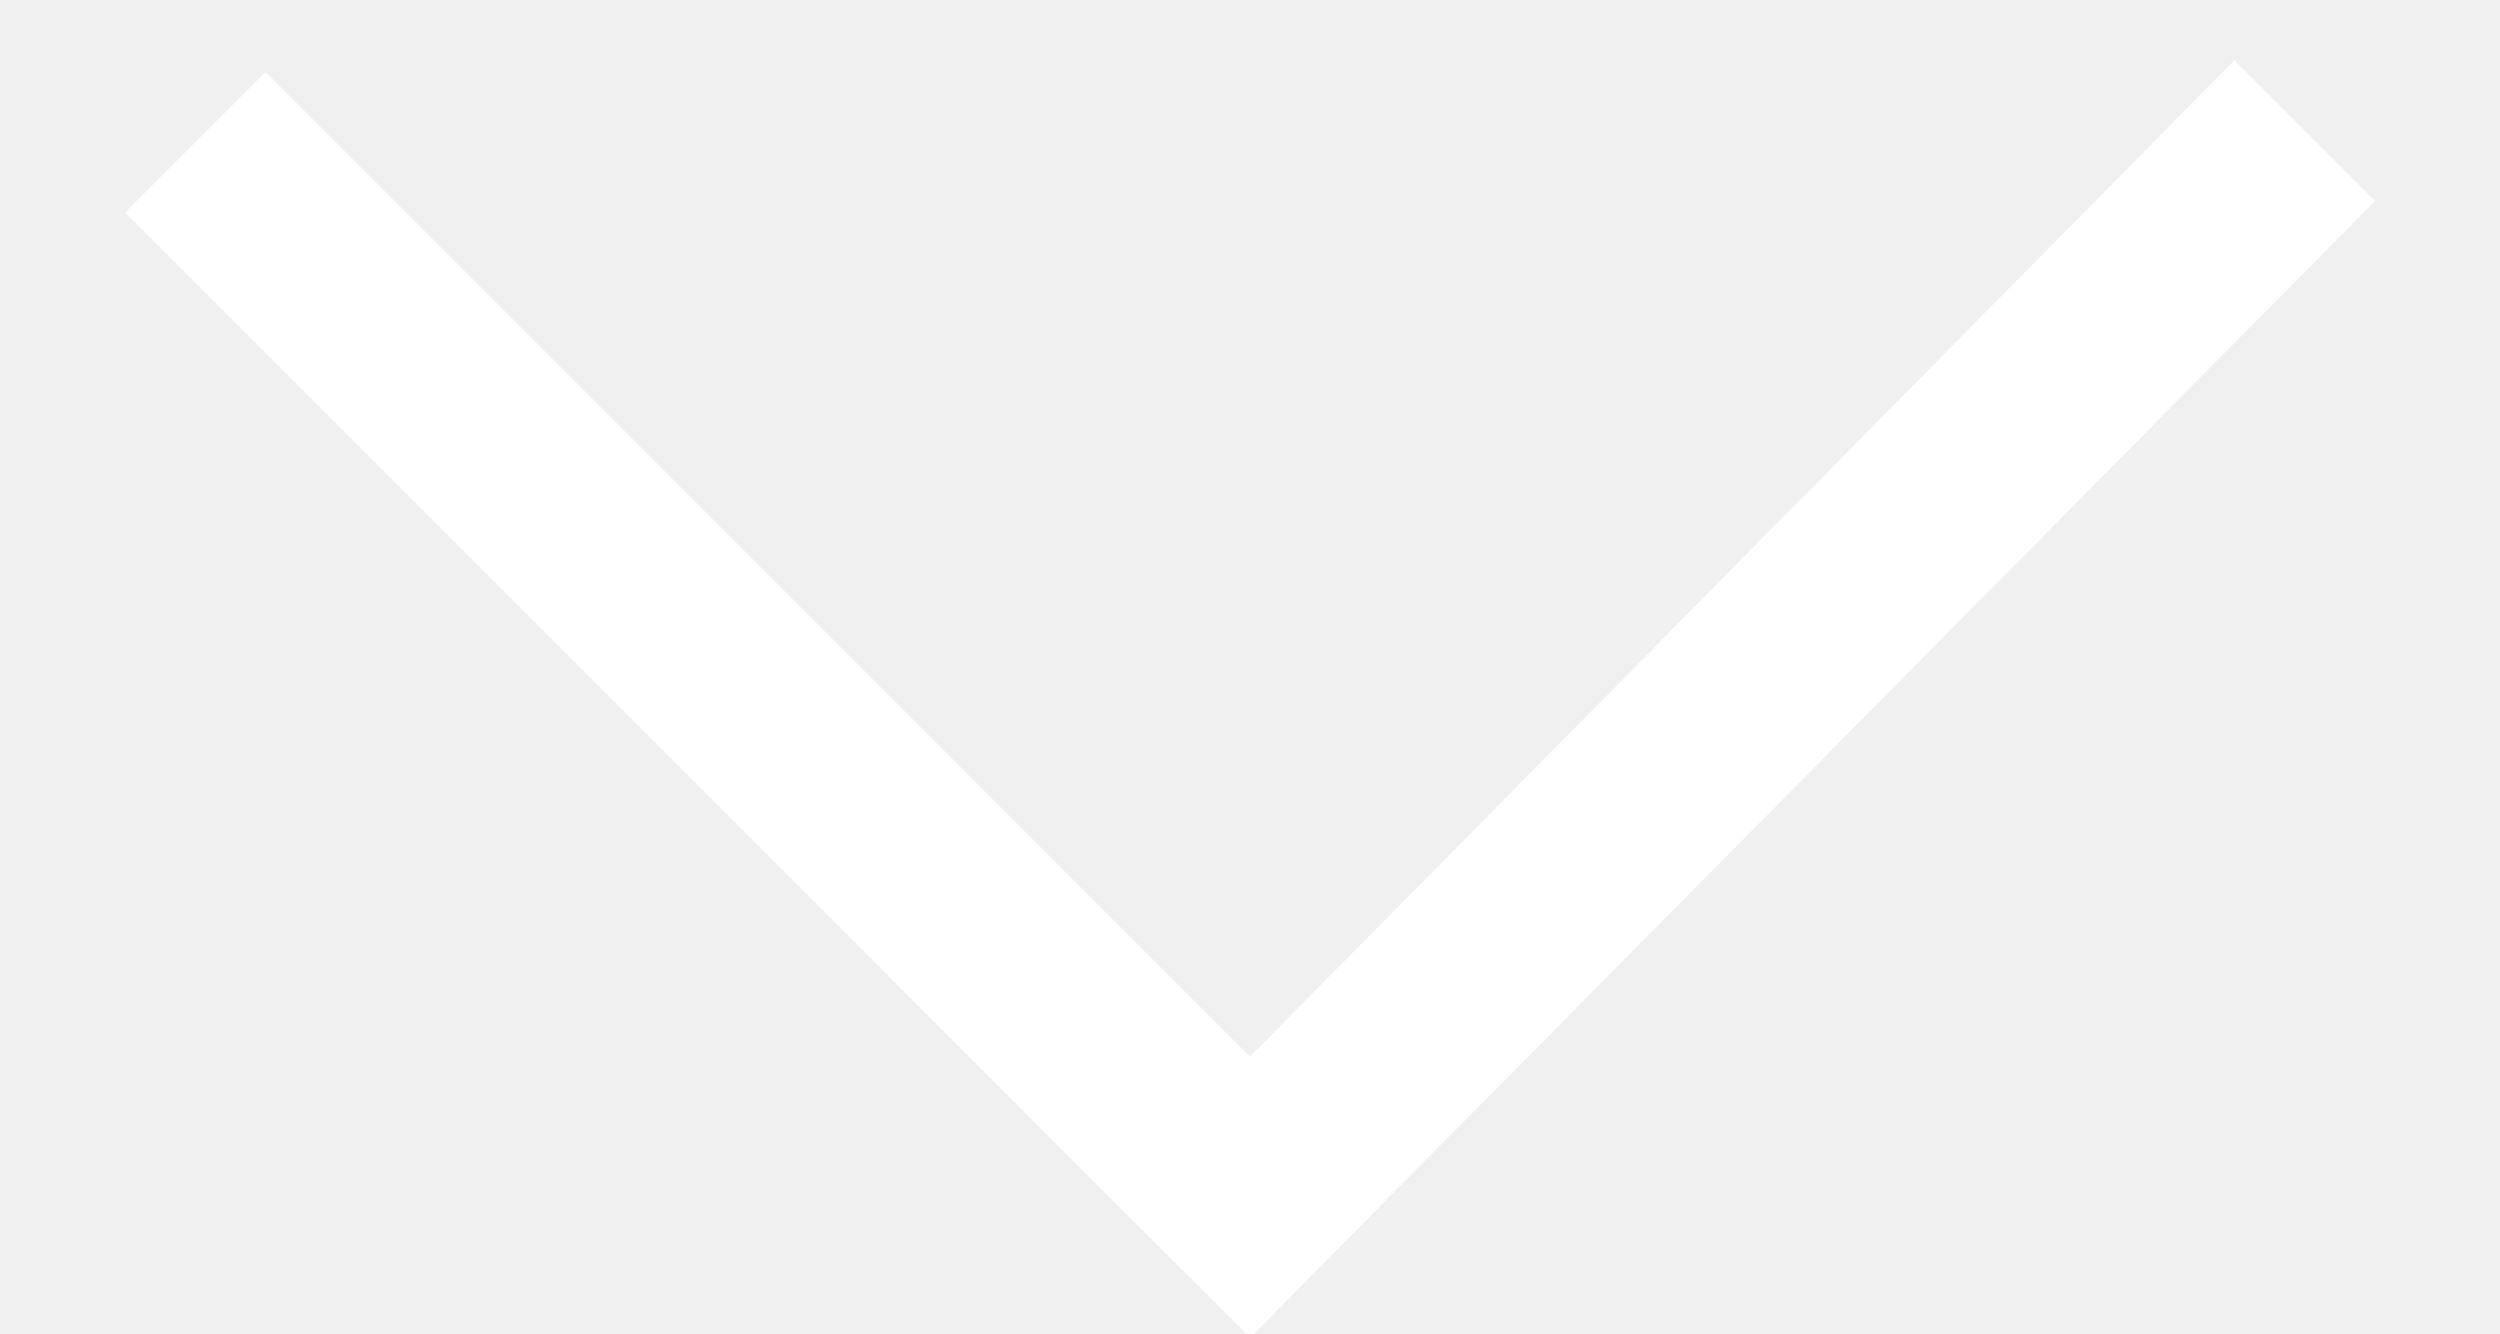
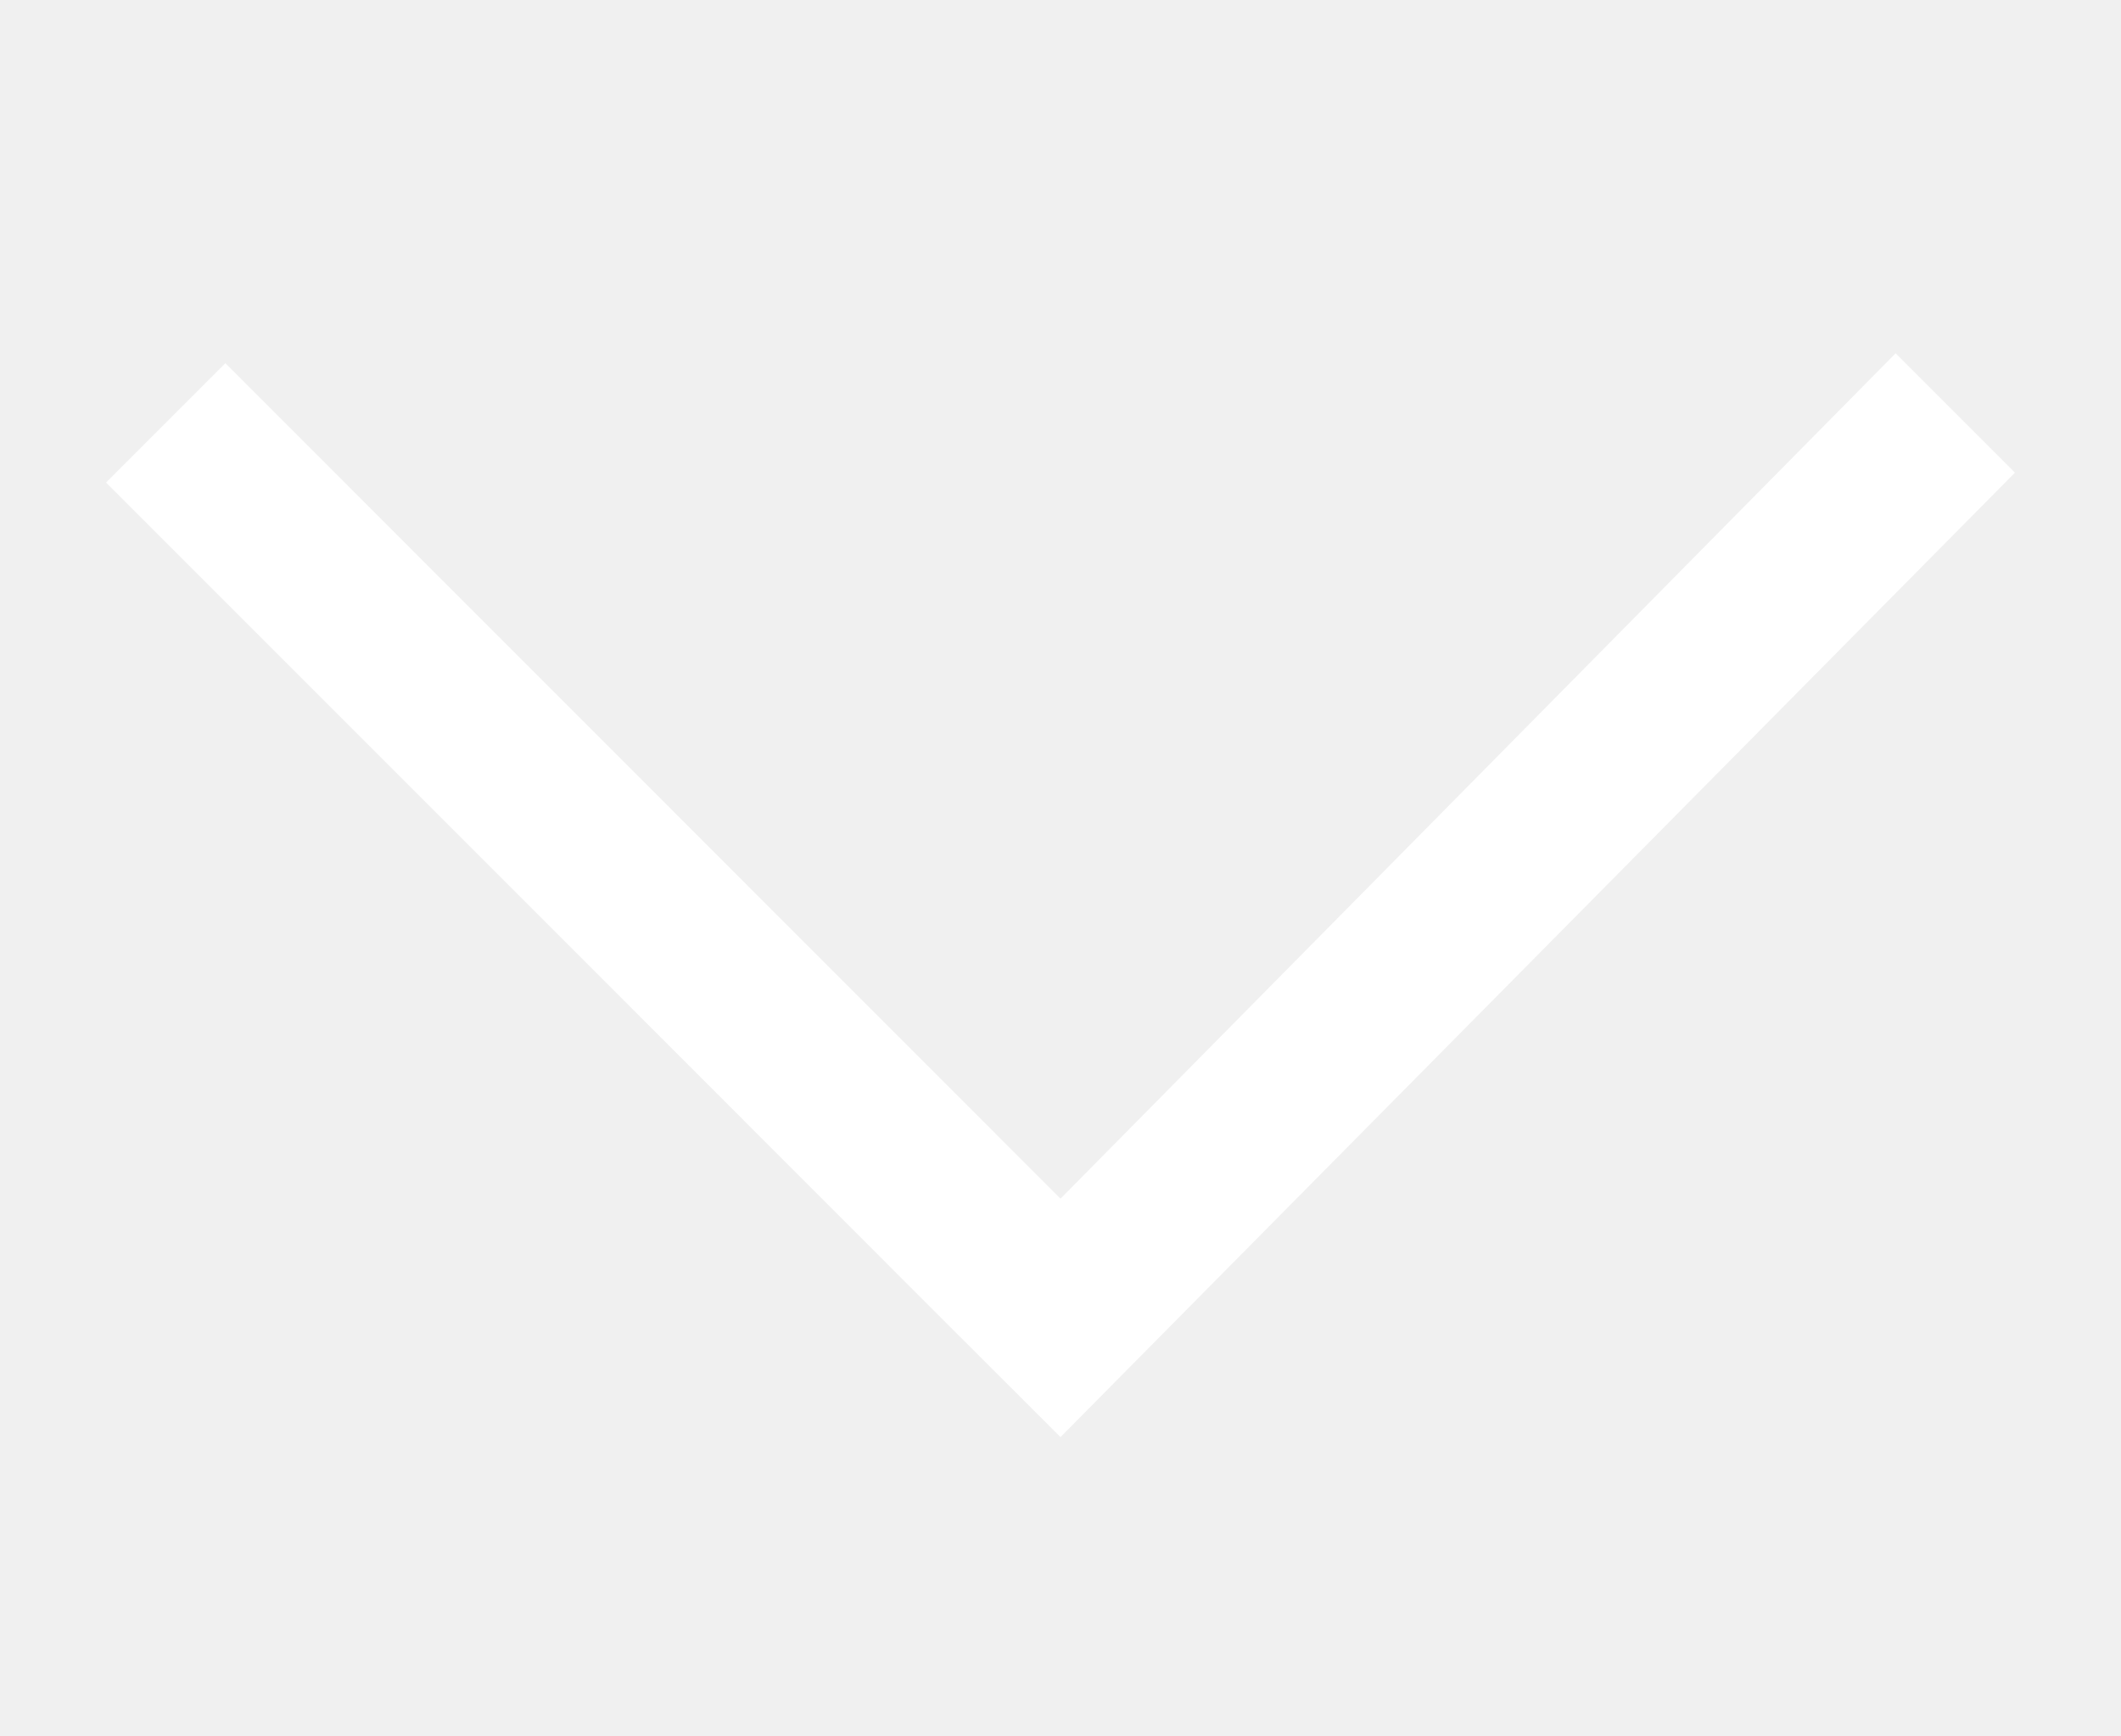
- <svg xmlns="http://www.w3.org/2000/svg" width="15" height="8" viewBox="0 0 15 8">
+ <svg xmlns="http://www.w3.org/2000/svg" width="22" height="18" viewBox="0 0 15 8">
  <g>
    <g>
      <path fill="#fff" d="M4.125 4.651L.75 1.276l.844-.844L7.5 6.34 13.406.362l.844.844-6.75 6.82-.844-.843z" />
    </g>
  </g>
</svg>
